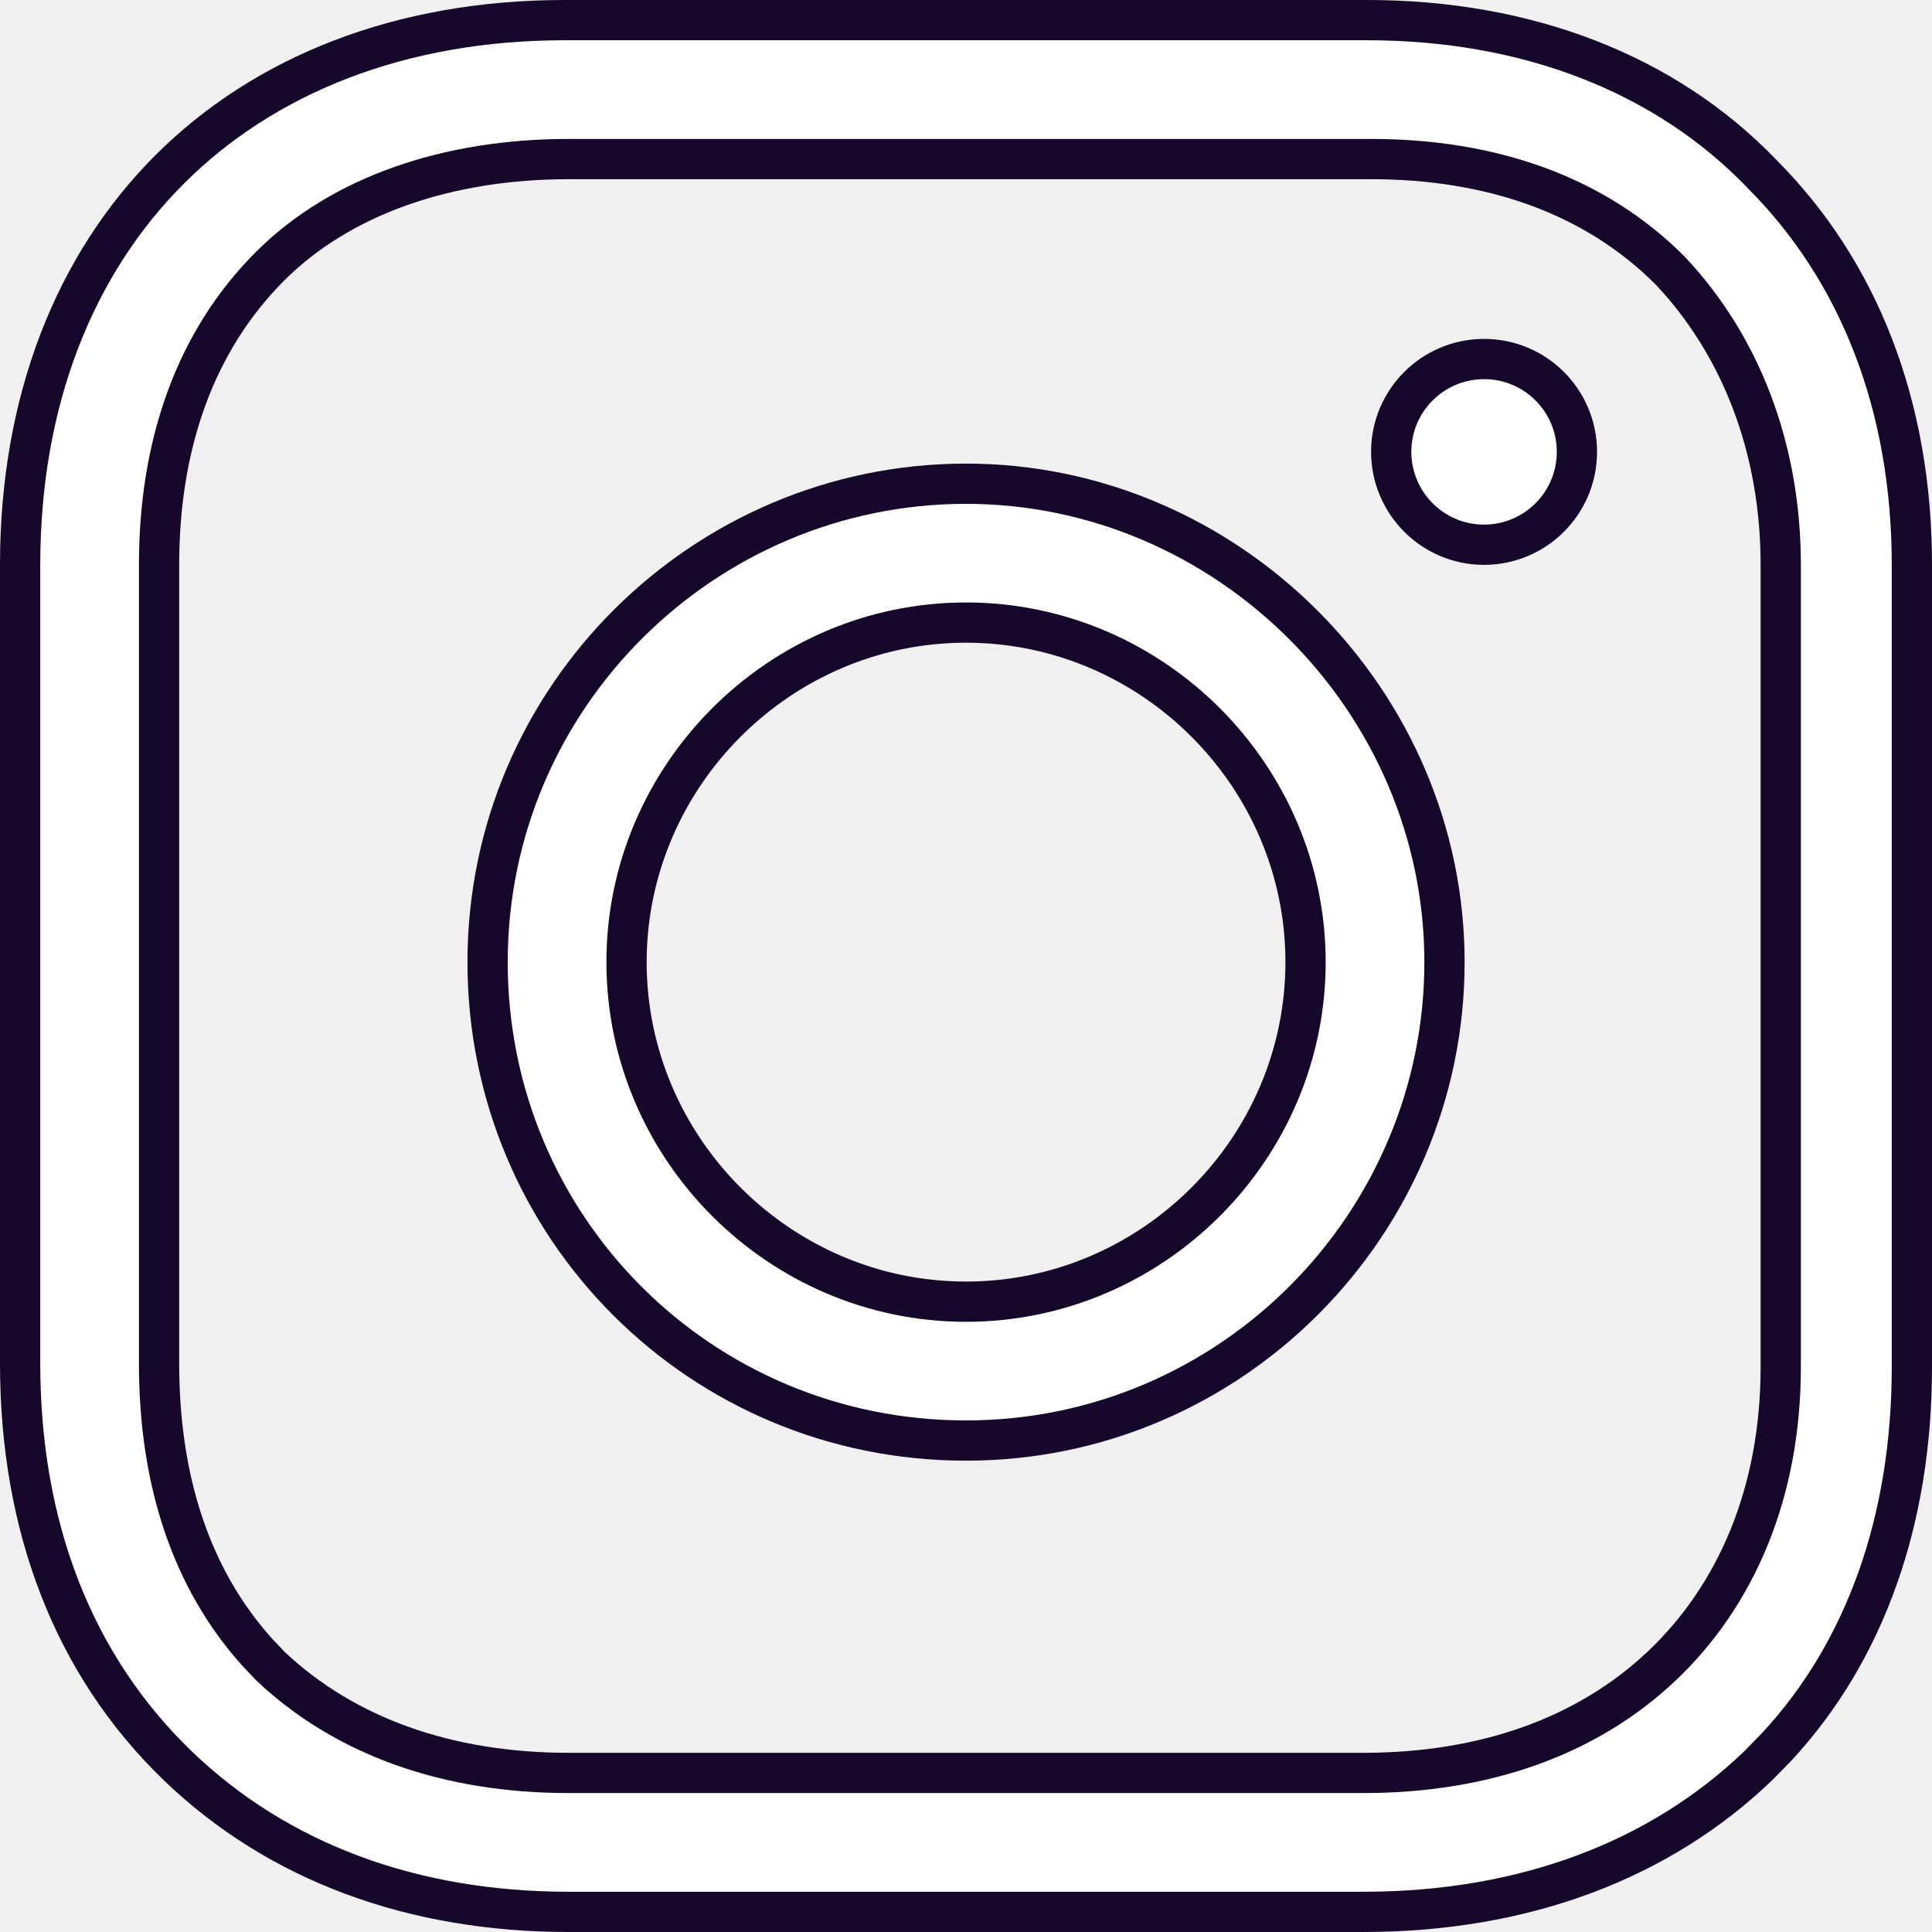
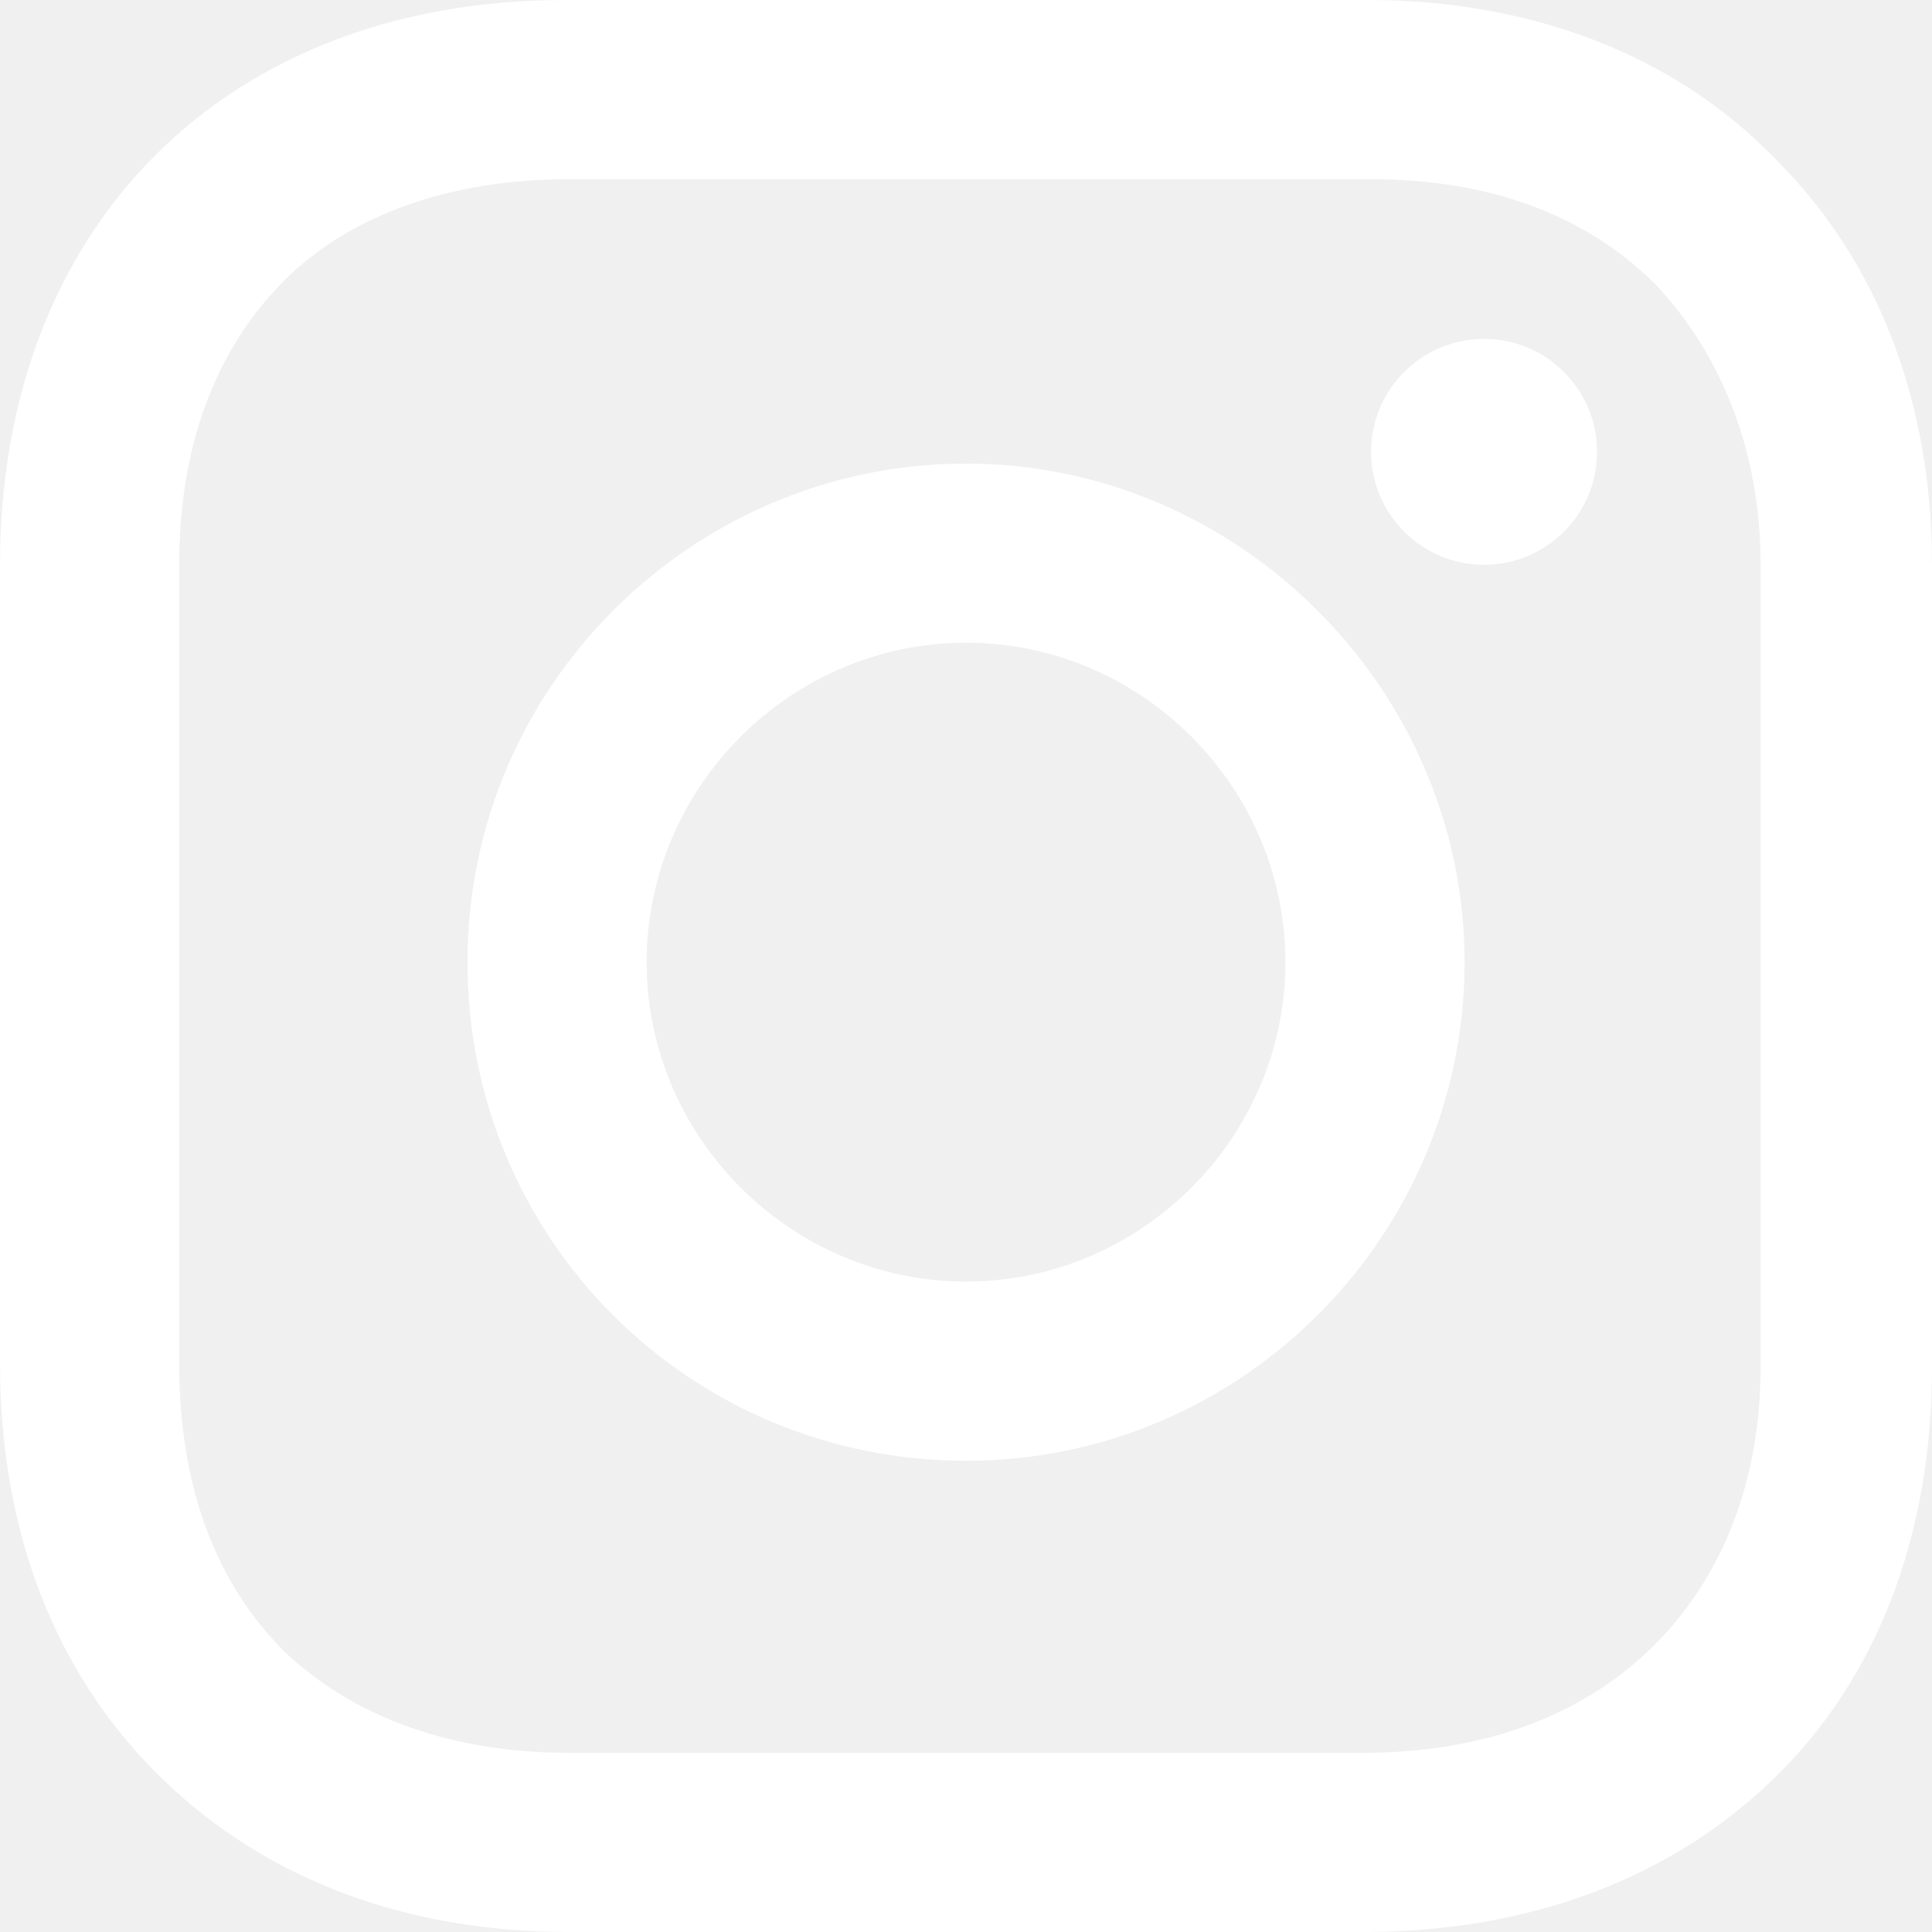
<svg xmlns="http://www.w3.org/2000/svg" preserveAspectRatio="none" overflow="visible" style="display: block;" width="24" height="24" viewBox="0 0 24 24" fill="none">
  <g id="Group">
-     <path id="Vector" d="M12 6.009C15.249 6.009 17.944 8.703 17.944 11.952C17.944 15.202 15.296 17.895 12 17.895C8.703 17.895 6.057 15.249 6.057 11.952C6.057 8.656 8.75 6.009 12 6.009ZM12 7.734C9.685 7.734 7.783 9.637 7.783 11.952C7.783 14.268 9.685 16.17 12 16.17C14.316 16.17 16.218 14.268 16.218 11.952C16.218 9.637 14.316 7.734 12 7.734Z" fill="white" stroke="#15082A" stroke-width="0.5" />
-     <path id="Vector_2" d="M18.436 4.46C19.073 4.46 19.589 4.976 19.589 5.613C19.589 6.25 19.073 6.766 18.436 6.767C17.799 6.767 17.283 6.25 17.282 5.613C17.282 4.976 17.799 4.46 18.436 4.46Z" fill="white" stroke="#15082A" stroke-width="0.5" />
-     <path id="Vector_3" d="M7.017 0.25H16.983C18.96 0.25 20.682 0.908 21.885 2.157L21.888 2.161C23.093 3.366 23.75 5.042 23.75 7.017V16.983C23.75 18.883 23.171 20.514 22.07 21.701L21.843 21.933C20.637 23.092 18.96 23.75 16.936 23.75H7.064C5.135 23.75 3.459 23.139 2.206 21.933C0.908 20.681 0.25 18.96 0.25 16.936V7.017C0.25 4.969 0.932 3.281 2.106 2.106C3.281 0.932 4.969 0.25 7.017 0.25ZM7.064 1.976C5.567 1.976 4.238 2.425 3.355 3.307C2.428 4.234 1.976 5.514 1.976 7.017V16.936C1.976 18.388 2.372 19.603 3.187 20.515L3.355 20.693L3.36 20.698C4.287 21.573 5.562 22.024 7.064 22.024H16.936C18.438 22.024 19.713 21.573 20.64 20.698C21.566 19.824 22.121 18.545 22.121 16.983V7.017C22.121 5.555 21.616 4.281 20.746 3.36L20.741 3.355C19.814 2.428 18.535 1.976 17.032 1.976H7.064Z" fill="white" stroke="#15082A" stroke-width="0.5" />
+     <path id="Vector" d="M12.001 5.759C8.613 5.759 5.807 8.517 5.807 11.952C5.807 15.388 8.565 18.146 12.001 18.146C15.436 18.146 18.194 15.339 18.194 11.952C18.194 8.565 15.388 5.759 12.001 5.759ZM12.001 15.92C9.823 15.92 8.033 14.13 8.033 11.952C8.033 9.775 9.823 7.984 12.001 7.984C14.178 7.984 15.968 9.775 15.968 11.952C15.968 14.13 14.178 15.92 12.001 15.92Z" fill="white" />
+     <path id="Vector_2" d="M18.436 7.016C19.211 7.016 19.839 6.388 19.839 5.613C19.839 4.838 19.211 4.21 18.436 4.21C17.661 4.21 17.032 4.838 17.032 5.613C17.032 6.388 17.661 7.016 18.436 7.016Z" fill="white" />
+     <path id="Vector_3" d="M22.064 1.984C20.806 0.677 19.016 0 16.984 0H7.016C2.806 0 0 2.806 0 7.016V16.936C0 19.016 0.677 20.806 2.032 22.113C3.339 23.371 5.081 24 7.065 24H16.936C19.016 24 20.758 23.323 22.016 22.113C23.323 20.855 24 19.064 24 16.984V7.016C24 4.984 23.323 3.242 22.064 1.984ZM21.871 16.984C21.871 18.484 21.339 19.694 20.468 20.516C19.597 21.339 18.387 21.774 16.936 21.774H7.065C5.613 21.774 4.403 21.339 3.532 20.516C2.661 19.645 2.226 18.436 2.226 16.936V7.016C2.226 5.565 2.661 4.355 3.532 3.484C4.355 2.661 5.613 2.226 7.065 2.226H17.032C18.484 2.226 19.694 2.661 20.564 3.532C21.387 4.403 21.871 5.613 21.871 7.016V16.984Z" fill="white" />
  </g>
</svg>
